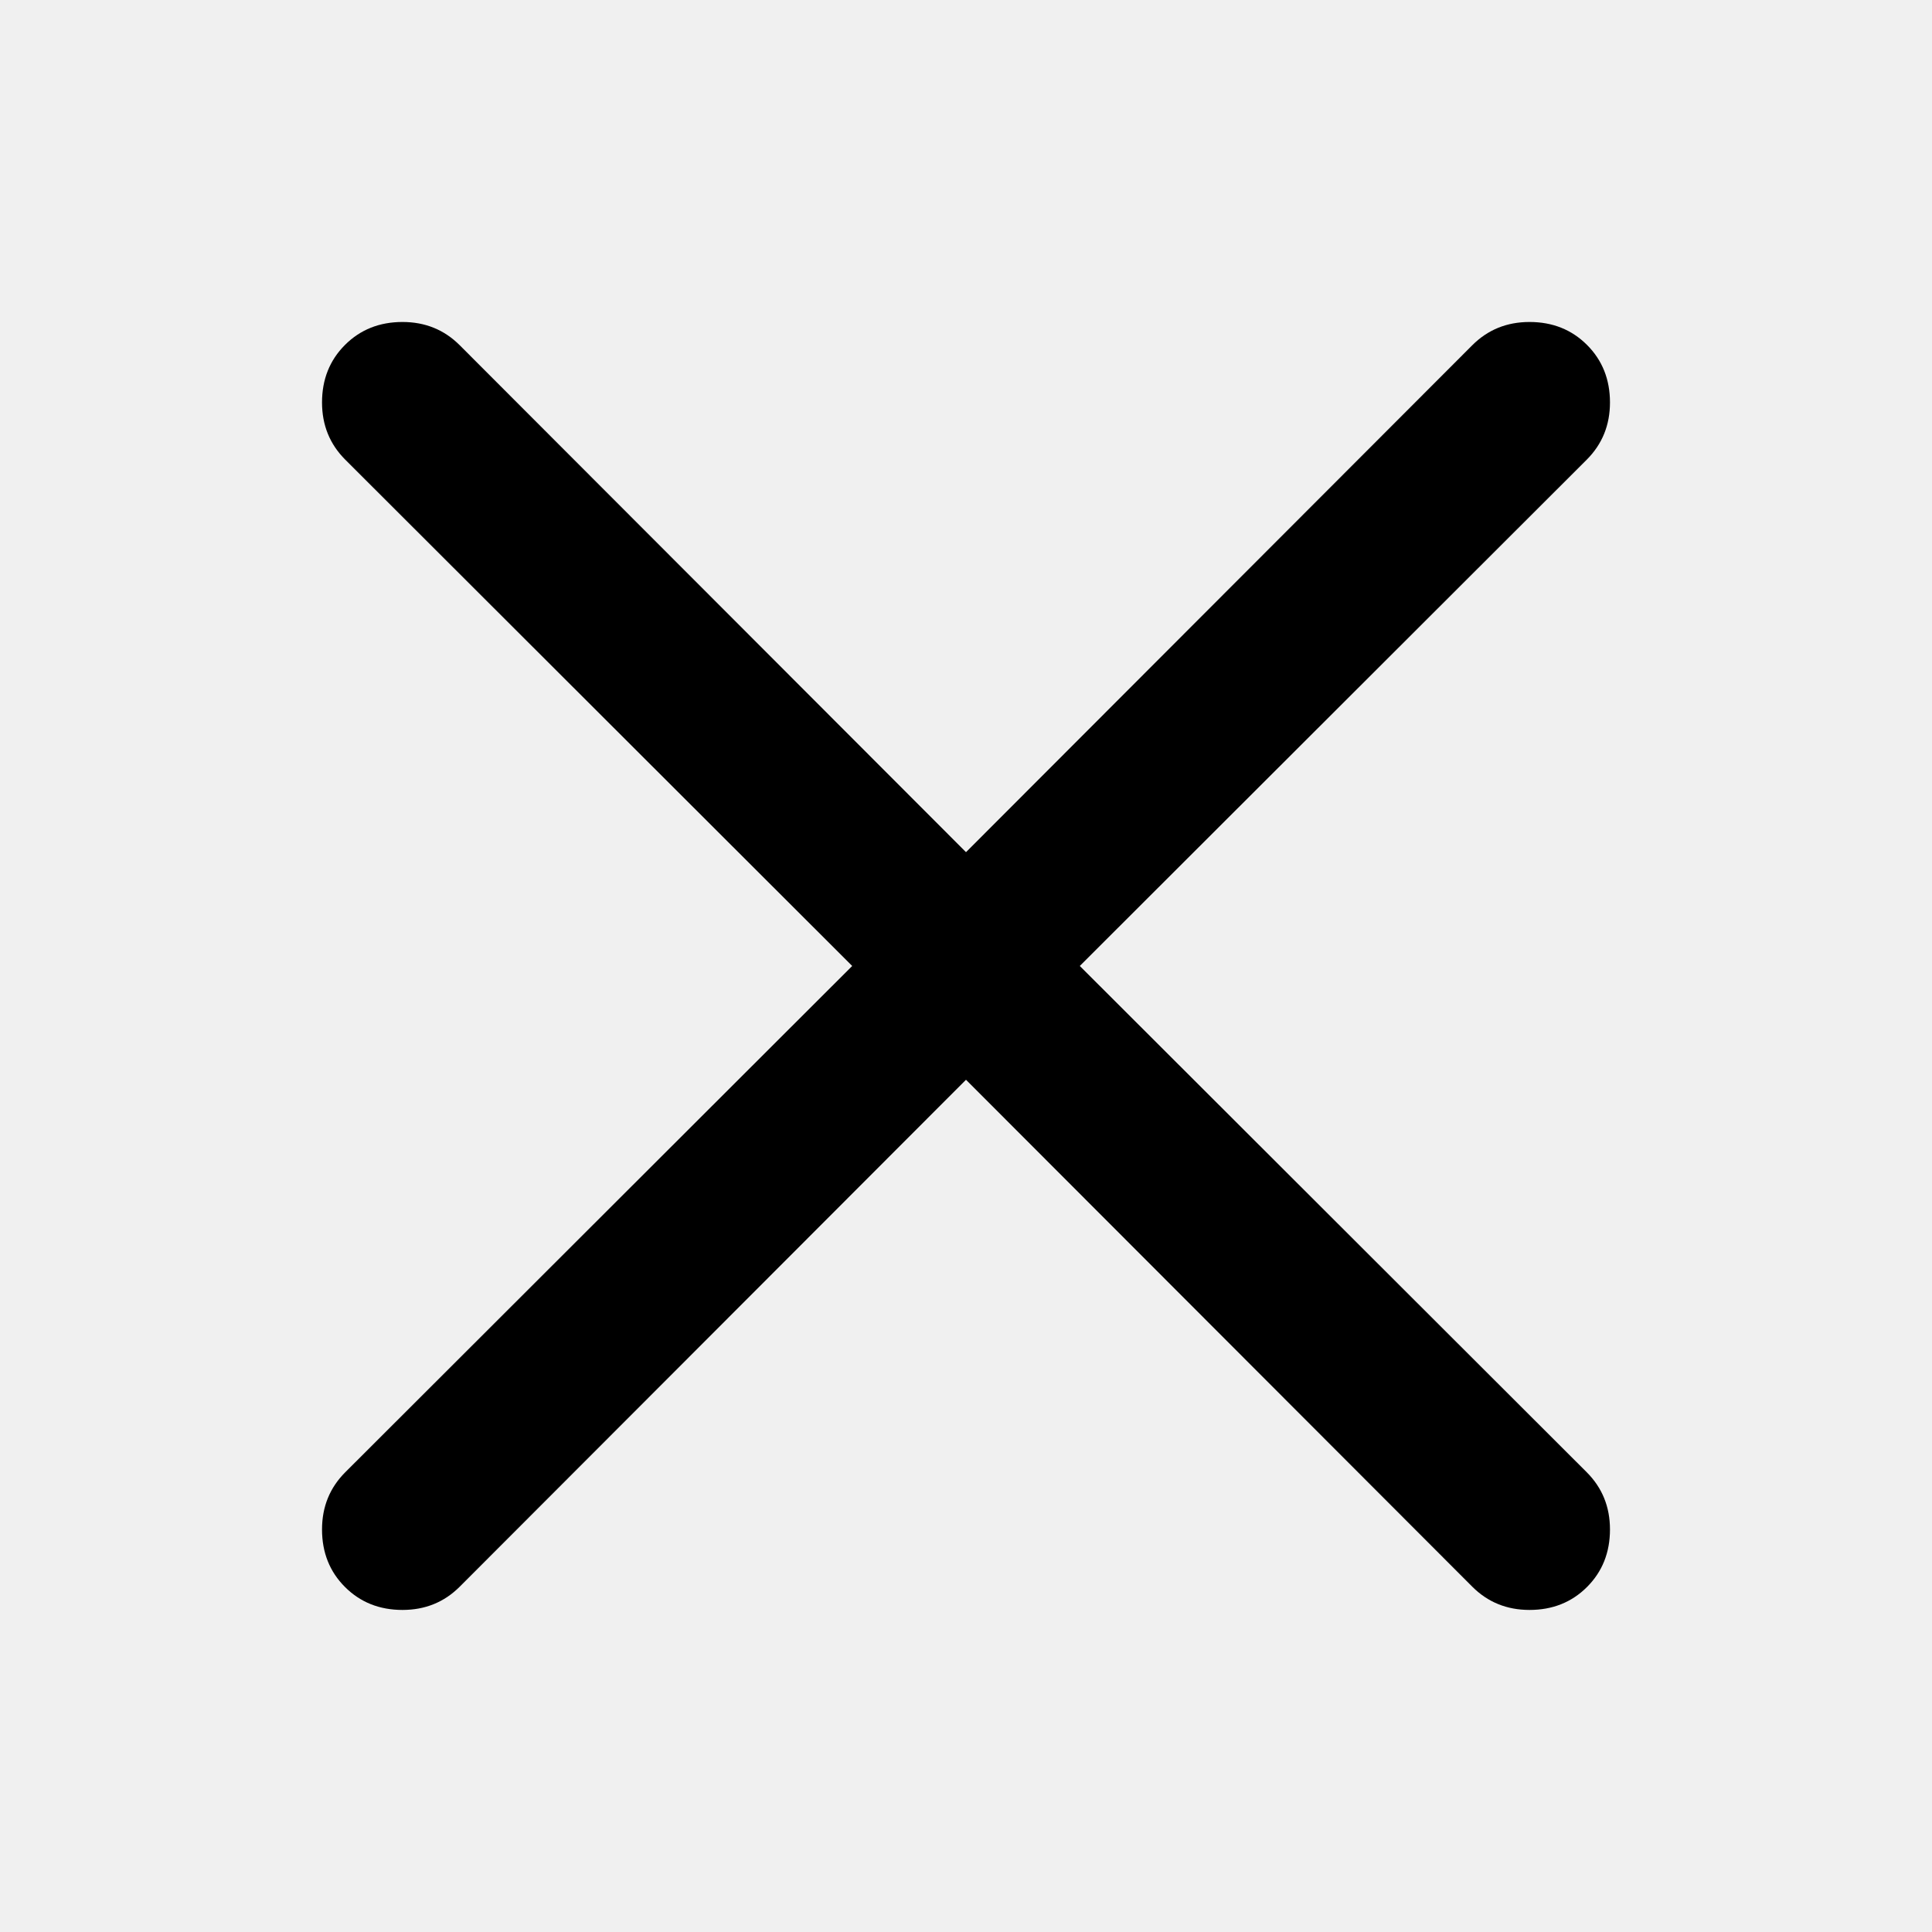
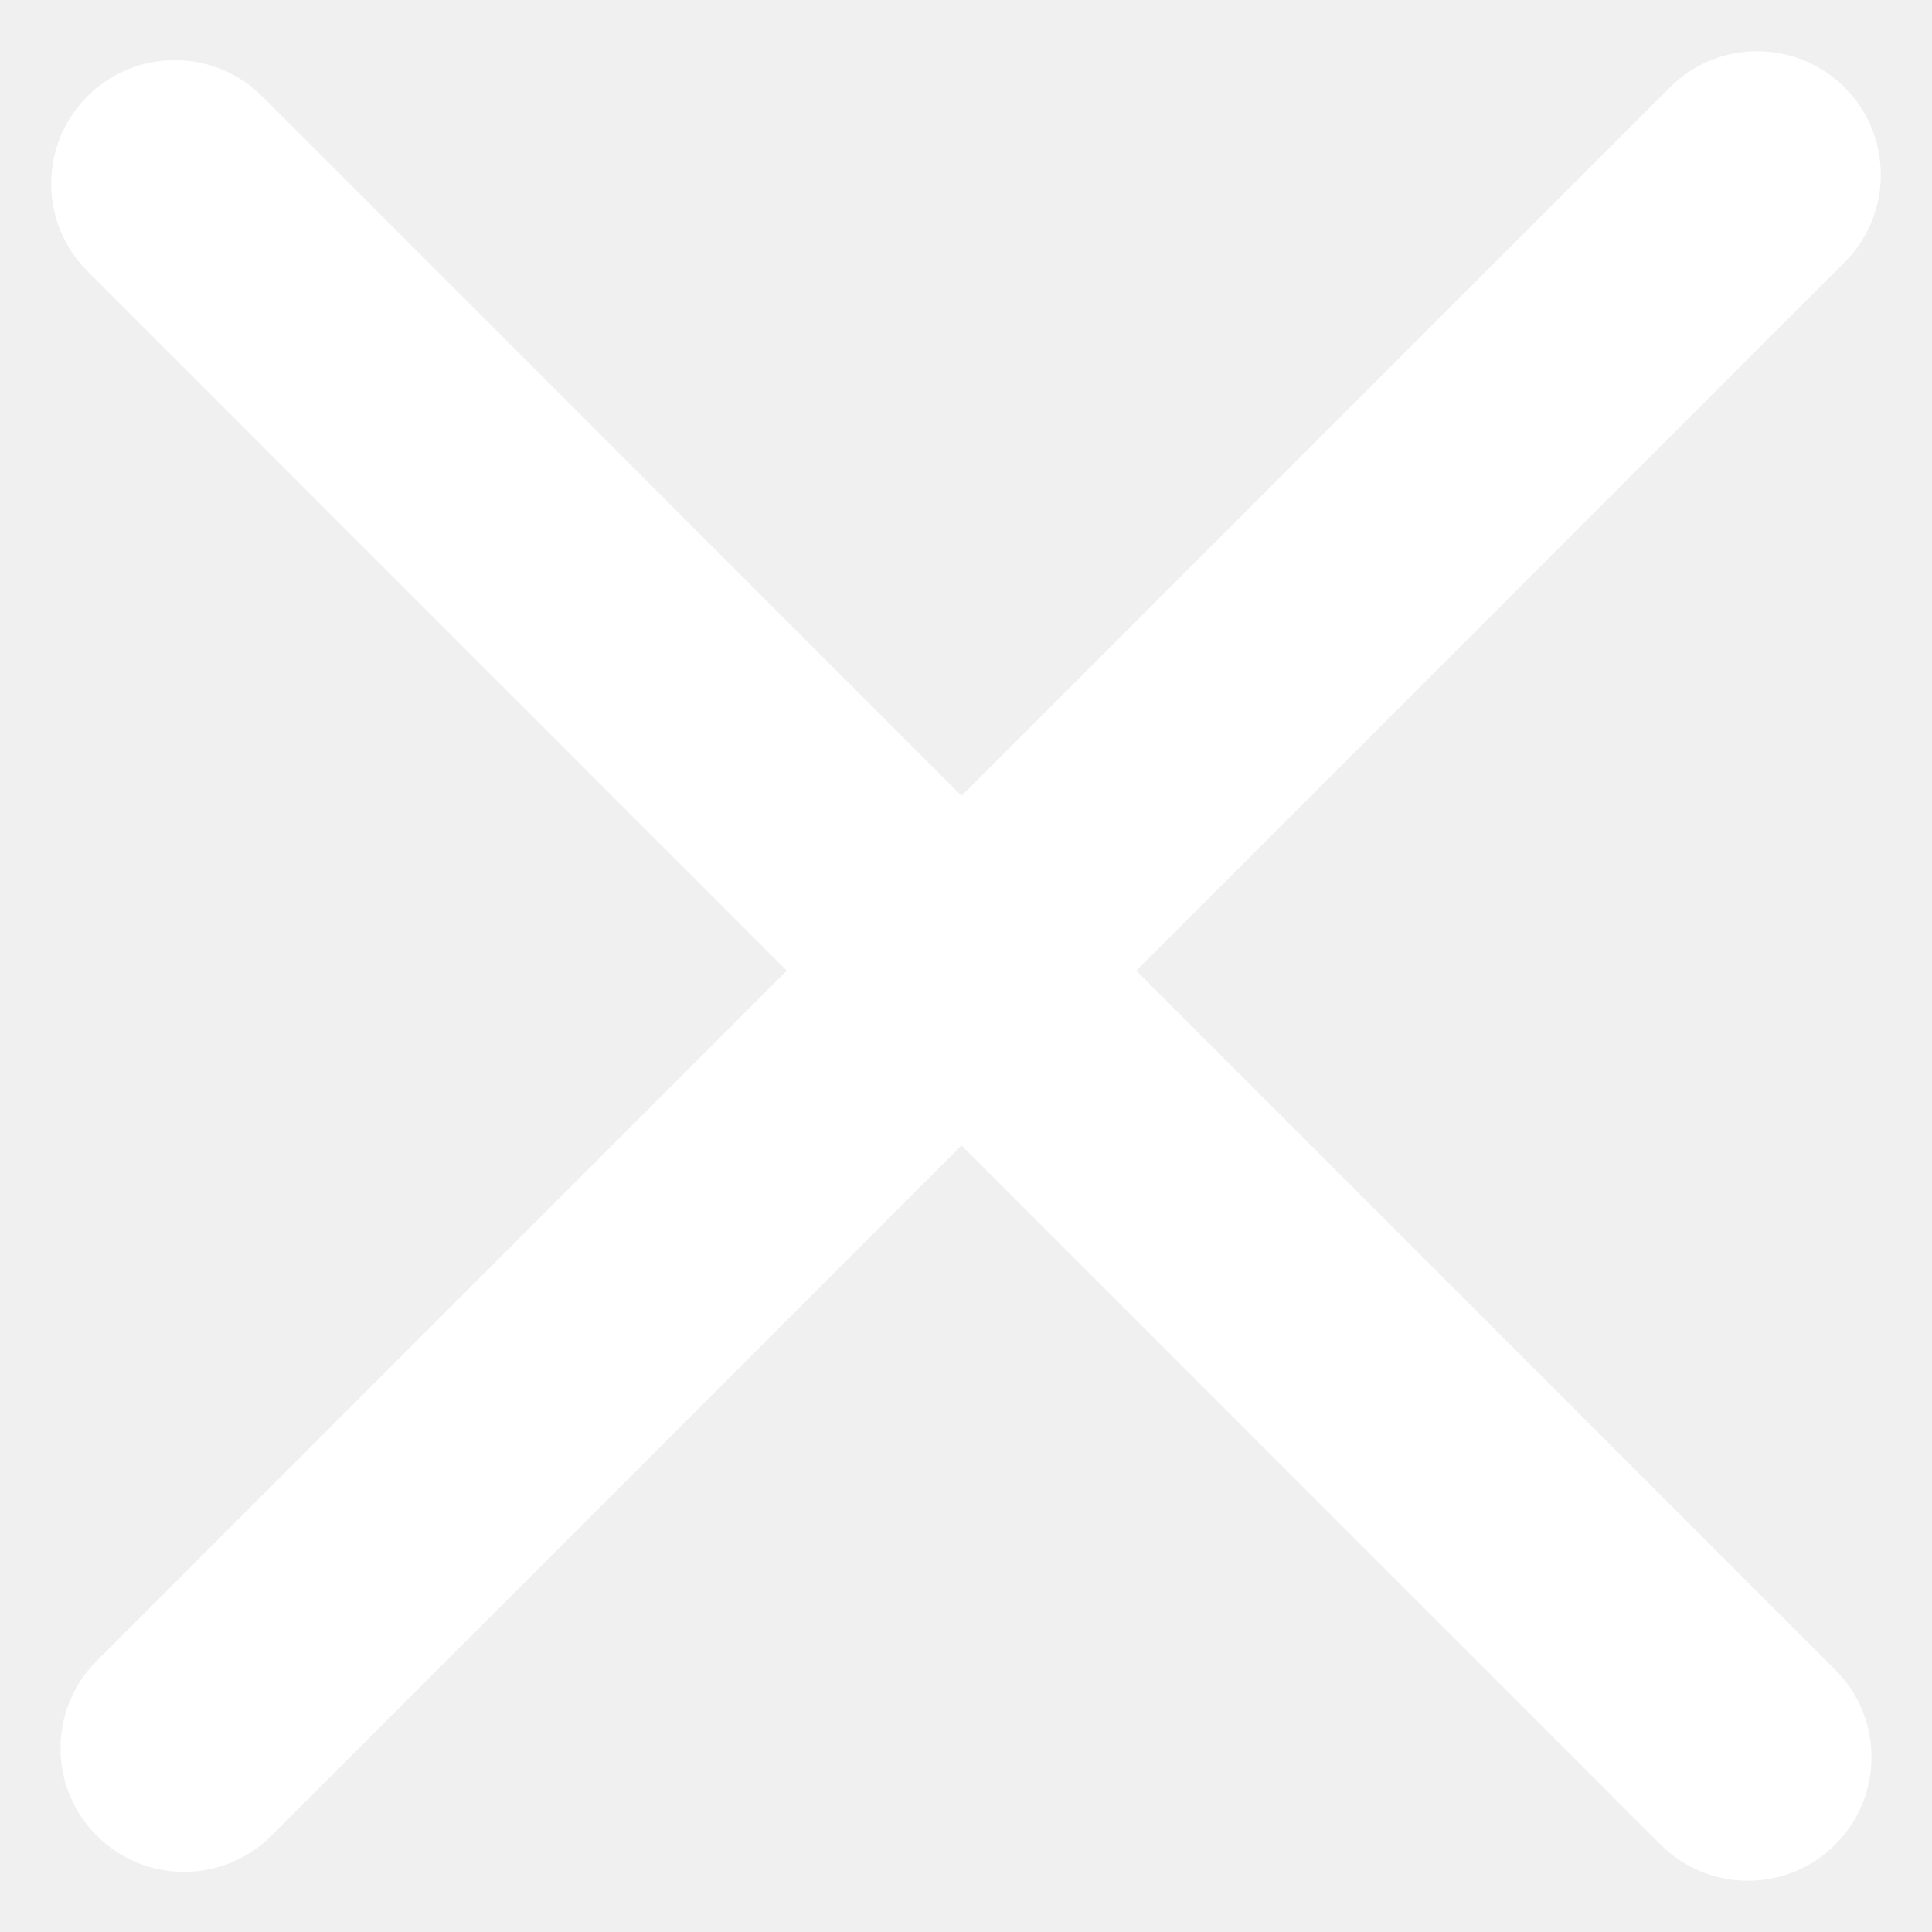
- <svg xmlns="http://www.w3.org/2000/svg" class="svg-icon" style="width: 1em; height: 1em;vertical-align: middle;fill: currentColor;overflow: hidden;" viewBox="0 0 1024 1024" version="1.1">
-   <path d="M810.66 170.66q18.33 0 30.495 12.165t12.165 30.495q0 18.002-12.329 30.331l-268.677 268.329 268.677 268.329q12.329 12.329 12.329 30.331 0 18.33-12.165 30.495t-30.495 12.165q-18.002 0-30.331-12.329l-268.329-268.677-268.329 268.677q-12.329 12.329-30.331 12.329-18.33 0-30.495-12.165t-12.165-30.495q0-18.002 12.329-30.331l268.677-268.329-268.677-268.329q-12.329-12.329-12.329-30.331 0-18.33 12.165-30.495t30.495-12.165q18.002 0 30.331 12.329l268.329 268.677 268.329-268.677q12.329-12.329 30.331-12.329z" />
+ <svg xmlns="http://www.w3.org/2000/svg" width="15" height="15" viewBox="0 0 15 15" fill="none">
+   <path d="M14.322 0.679C14.696 1.054 14.696 1.661 14.322 2.036L2.108 14.252C1.733 14.627 1.125 14.627 0.751 14.252V14.252C0.376 13.877 0.376 13.27 0.751 12.895L12.964 0.679C13.339 0.304 13.947 0.304 14.322 0.679V0.679Z" fill="white" />
+   <path d="M14.249 14.321C14.624 13.946 14.624 13.339 14.249 12.964L2.036 0.748C1.661 0.373 1.053 0.373 0.678 0.748V0.748C0.304 1.123 0.304 1.73 0.678 2.105L12.892 14.321C13.267 14.696 13.875 14.696 14.249 14.321V14.321Z" fill="white" />
</svg>
